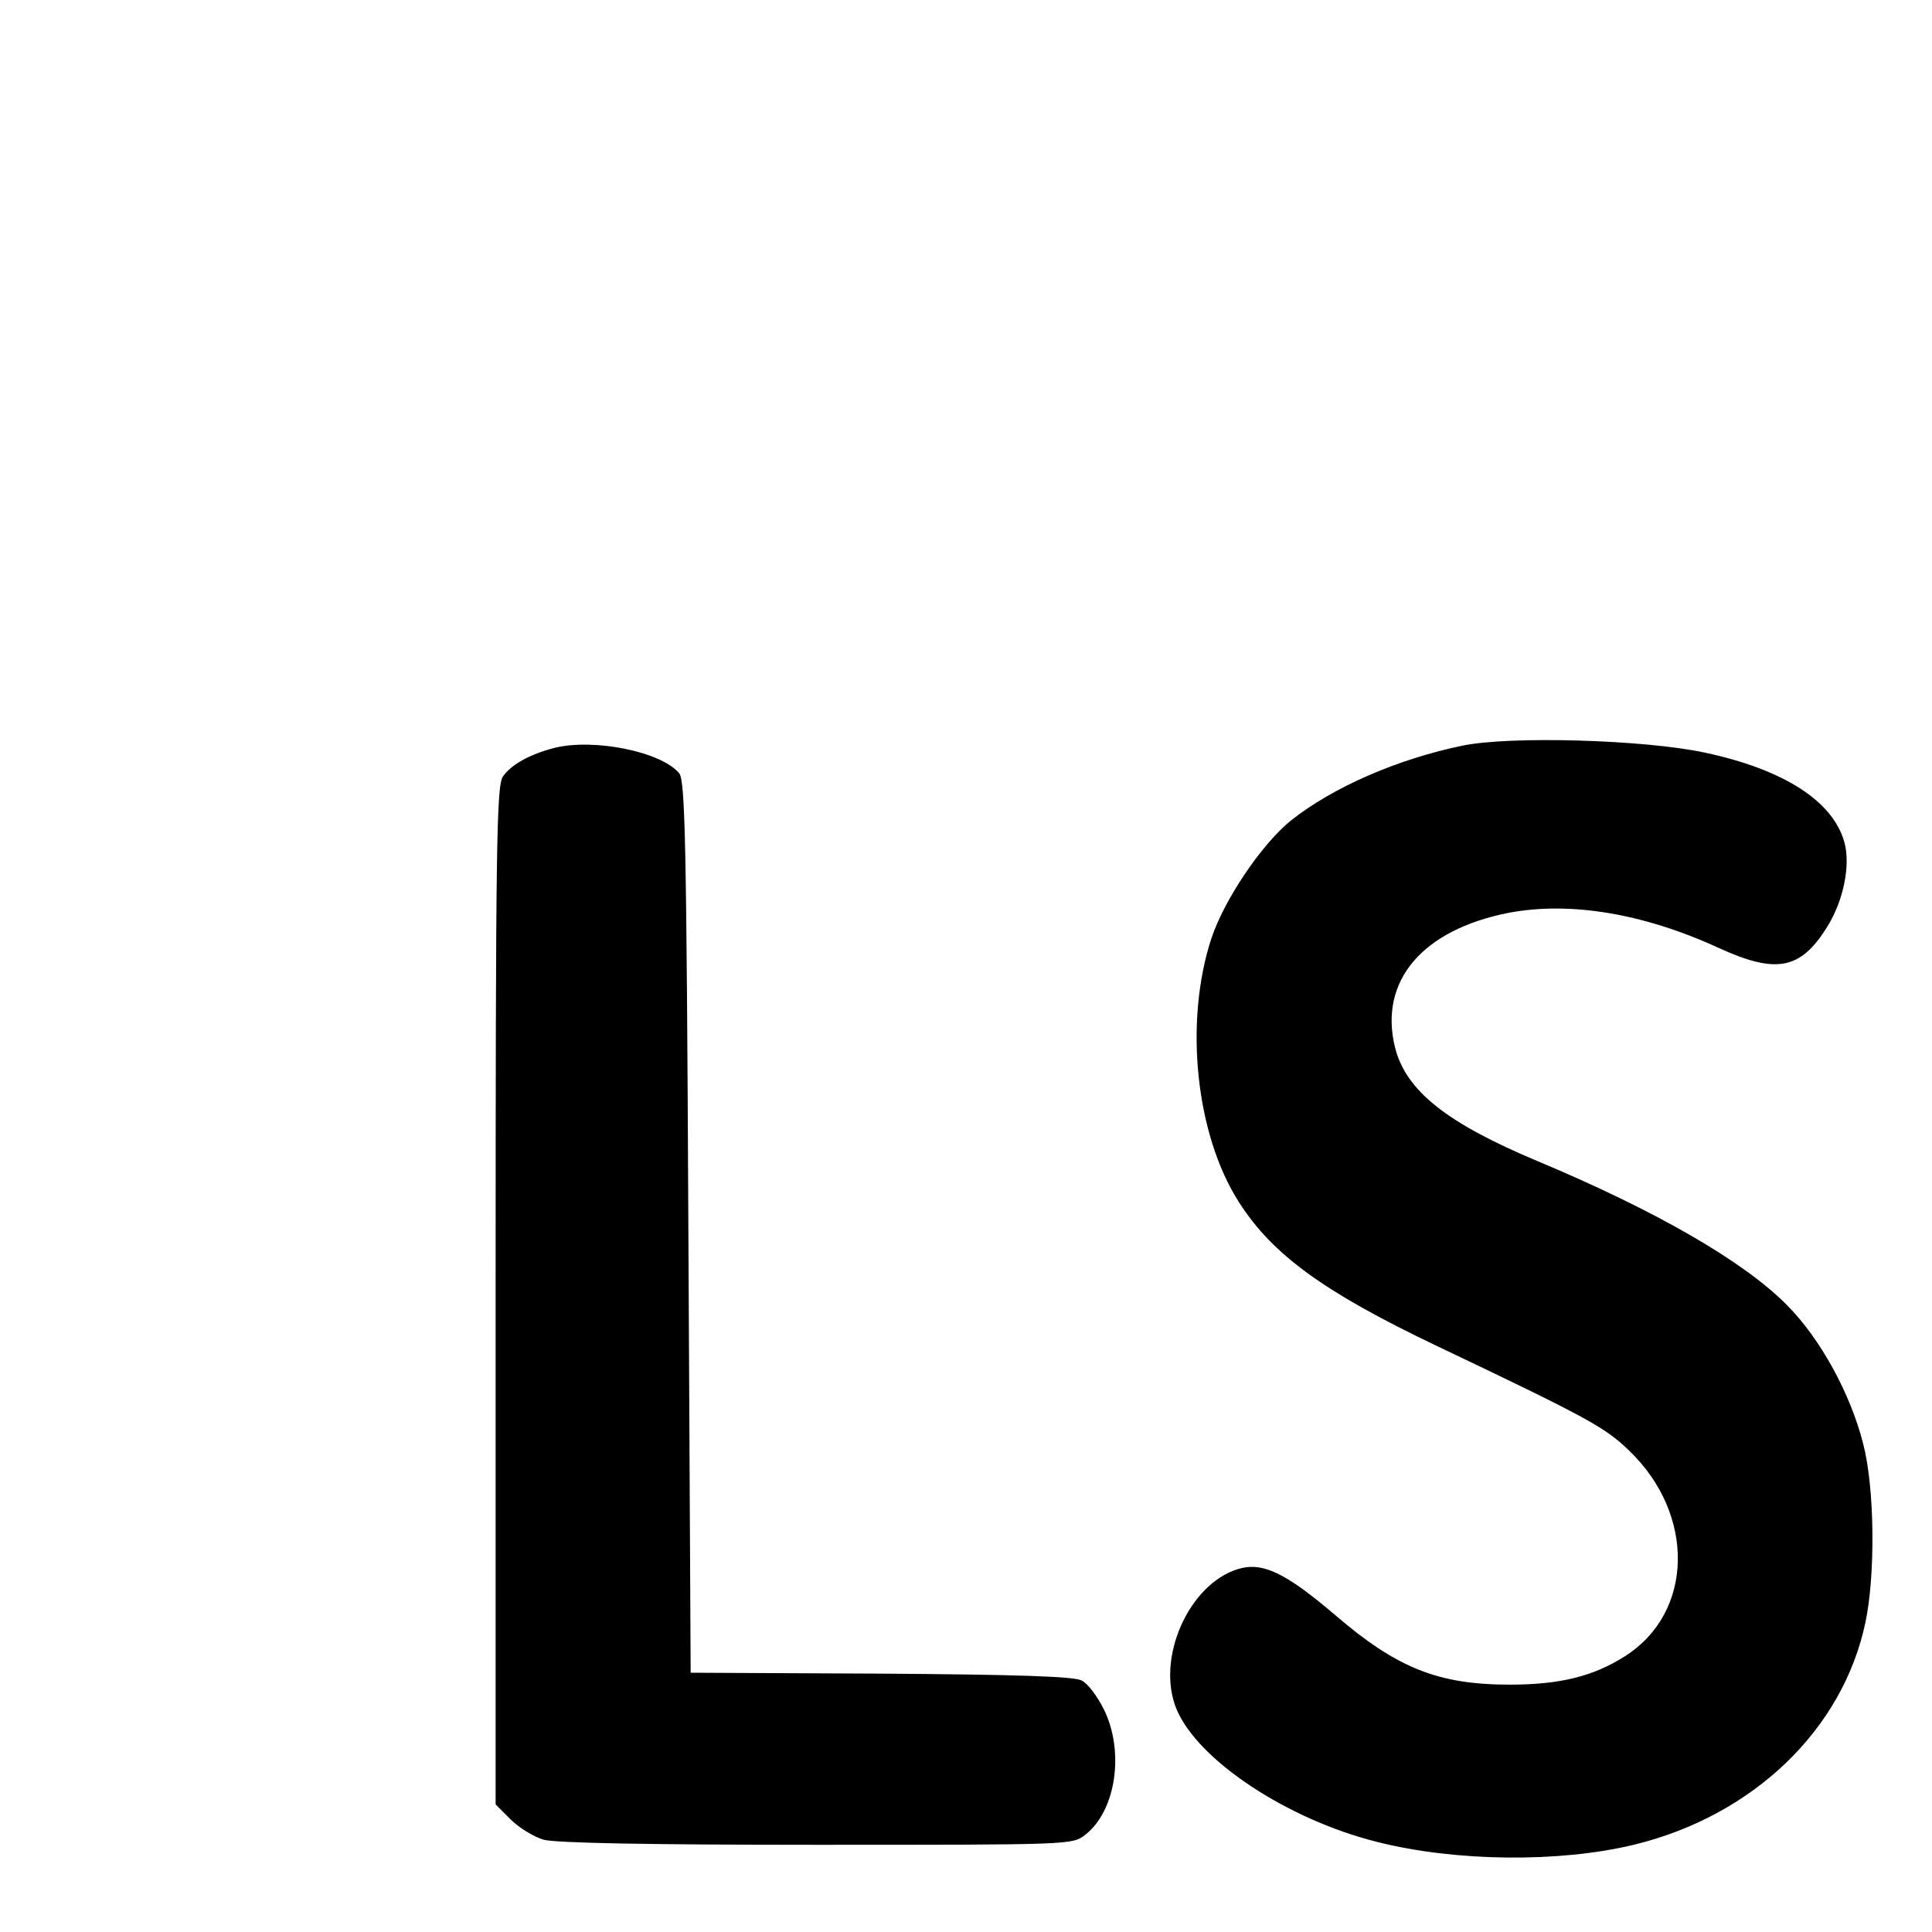
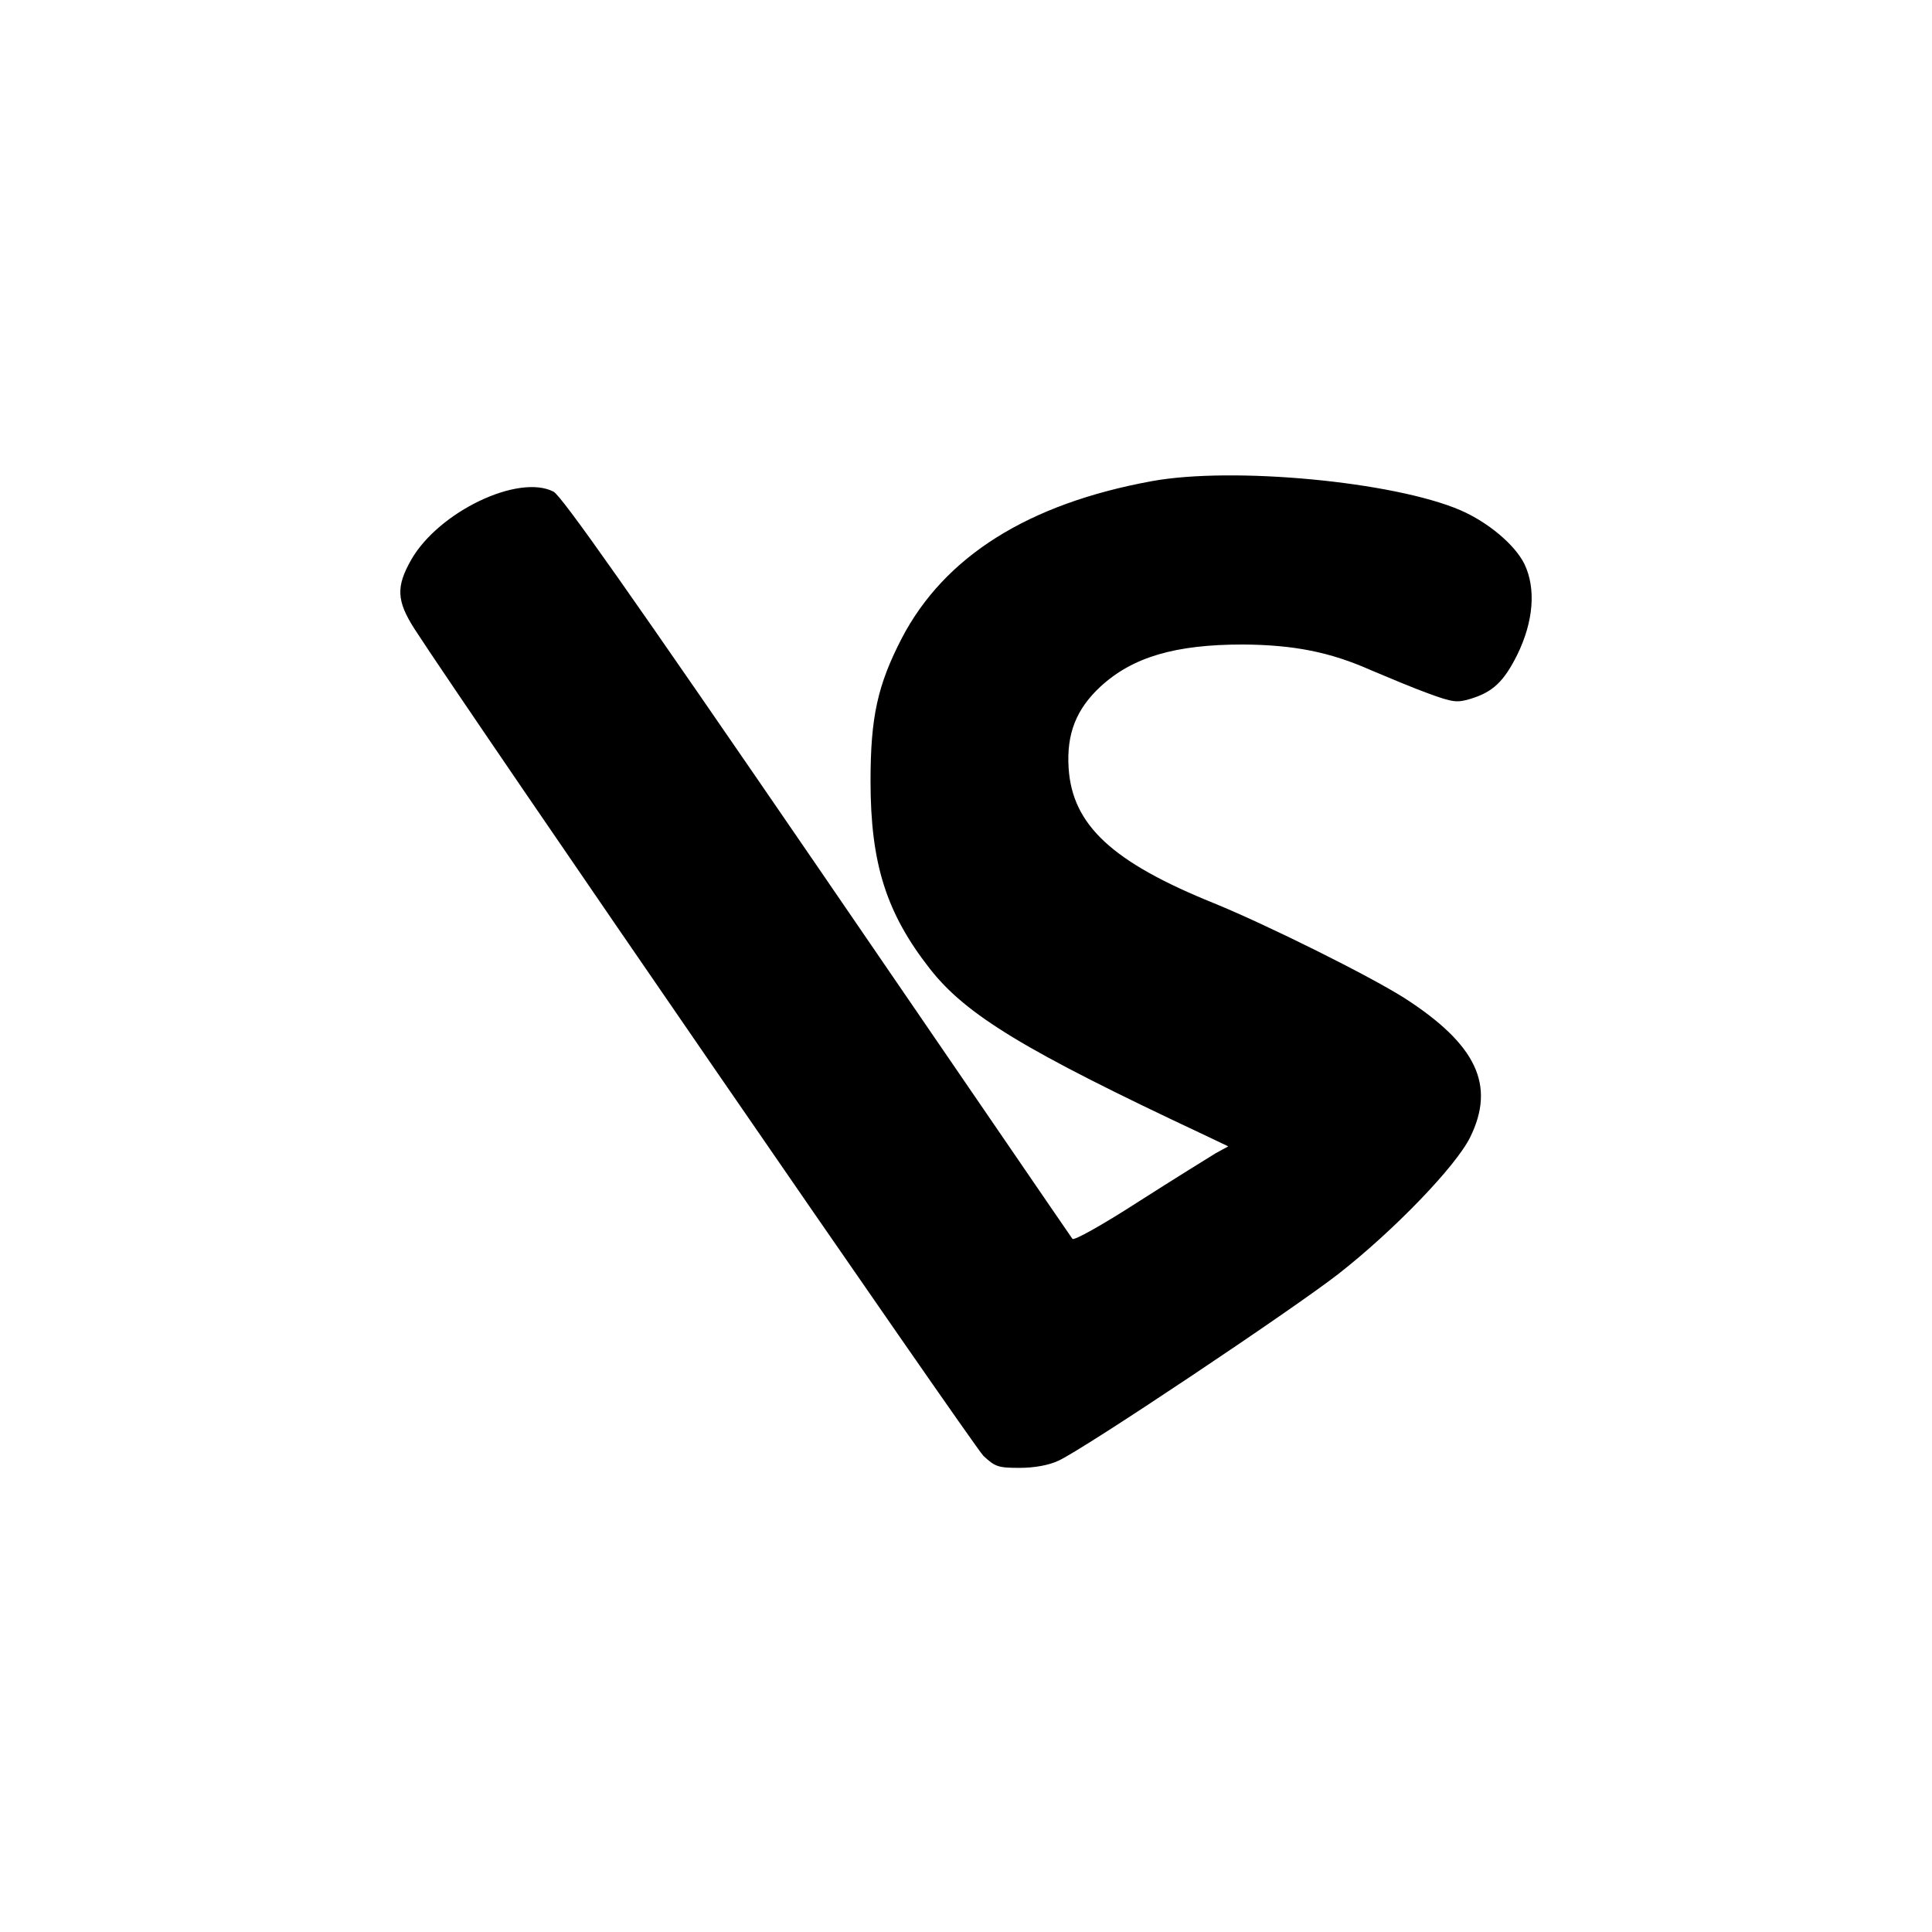
- <svg xmlns="http://www.w3.org/2000/svg" version="1" width="561.333" height="561.333" viewBox="0 0 421 421">
-   <path d="M318.6 162.5c-14 2.9-28.1 9-37.3 16.3-6.3 5.1-14.4 17-17.3 25.6-6 18.2-3.5 42.8 6 57.6 7.3 11.4 18.4 19.5 42.9 31.2 33.4 15.9 36.8 17.8 42.1 22.9 14.5 13.9 14.1 35.3-.9 44.8-6.9 4.4-14.2 6.2-25.1 6.2-15.6 0-24.6-3.6-38.1-15.2-10.8-9.2-15.8-11.6-21.1-10-10.8 3.3-18 19.6-13.4 30.6 4.7 11.1 24.1 24 43.8 28.9 17.1 4.3 39.6 4.5 55.8.6 26-6.3 45.6-25.1 50.5-48.5 2.2-10.4 2-29.4-.5-38.9-2.8-11-9.3-22.8-16.5-30.1-9.4-9.6-28.7-20.7-54.5-31.5-19.8-8.3-28.6-15.3-31-24.7-3.6-14.5 5.9-25.7 24.8-29.4 13.3-2.5 29.3.1 45.8 7.7 12.5 5.7 17.8 4.7 23.6-4.7 3.5-5.6 5.1-13.4 3.7-18.4-2.5-8.9-13.1-15.8-30.4-19.5-13-2.8-42.4-3.7-52.9-1.5zM120.7 163c-5.3 1.4-9.3 3.6-11.1 6.2-1.4 2-1.6 14.3-1.6 113.1v110.9l3.3 3.3c1.8 1.8 5.1 3.8 7.2 4.4 2.7.7 22.3 1.1 59.6 1.1 55.6 0 55.6 0 58.4-2.2 6.7-5.2 8.6-18.2 4-27.4-1.4-2.8-3.5-5.6-4.8-6.2-1.5-.9-14.3-1.3-43.7-1.5l-41.5-.2-.5-97.1c-.4-84.3-.7-97.3-2-98.9-3.9-4.7-18.6-7.7-27.3-5.5z" />
+ <svg xmlns="http://www.w3.org/2000/svg" version="1" width="682.667" height="682.667" viewBox="0 0 512 512">
+   <path d="M305.3 127.5c-32.9 6-55 20-66.3 41.6-6.4 12.4-8.3 20.8-8.3 37.9 0 21.9 4.2 35 15.7 49.7 9.6 12.3 25.3 21.8 72.6 44l6.5 3.1-3.3 1.8c-1.8 1.1-11 6.8-20.4 12.8-9.6 6.2-17.3 10.5-17.6 9.9-.4-.5-30.8-45-67.6-98.7-49.7-72.5-67.7-98.1-69.9-99.3-9.3-4.8-30.4 5.3-37.7 18-4.1 7.2-3.9 10.9.8 18.3 14.4 22.3 148.1 216.5 150.8 219.2 3.1 2.9 3.9 3.2 9.6 3.2 3.9 0 7.8-.7 10.3-1.9 6.5-2.9 62-40 74.2-49.5 14.7-11.5 31.1-28.5 34.9-36.2 6.8-13.8 1.7-24.6-17.4-36.9-9.3-5.9-36-19.2-50.4-25.1-27-10.9-37.6-20.7-38.6-35.8-.6-9.1 2-15.7 8.5-21.7 8.5-7.8 19.8-11.1 37.7-11.1 13.5.1 23.1 2 33.9 6.8 4.5 1.9 11.4 4.8 15.3 6.2 6.3 2.3 7.5 2.5 11.1 1.4 5.9-1.8 8.8-4.5 12.4-11.7 4.3-8.8 5-17.5 1.9-24-2.5-5.1-9.6-11.1-17-14.3-17.7-7.6-60.3-11.6-81.7-7.7z" />
</svg>
